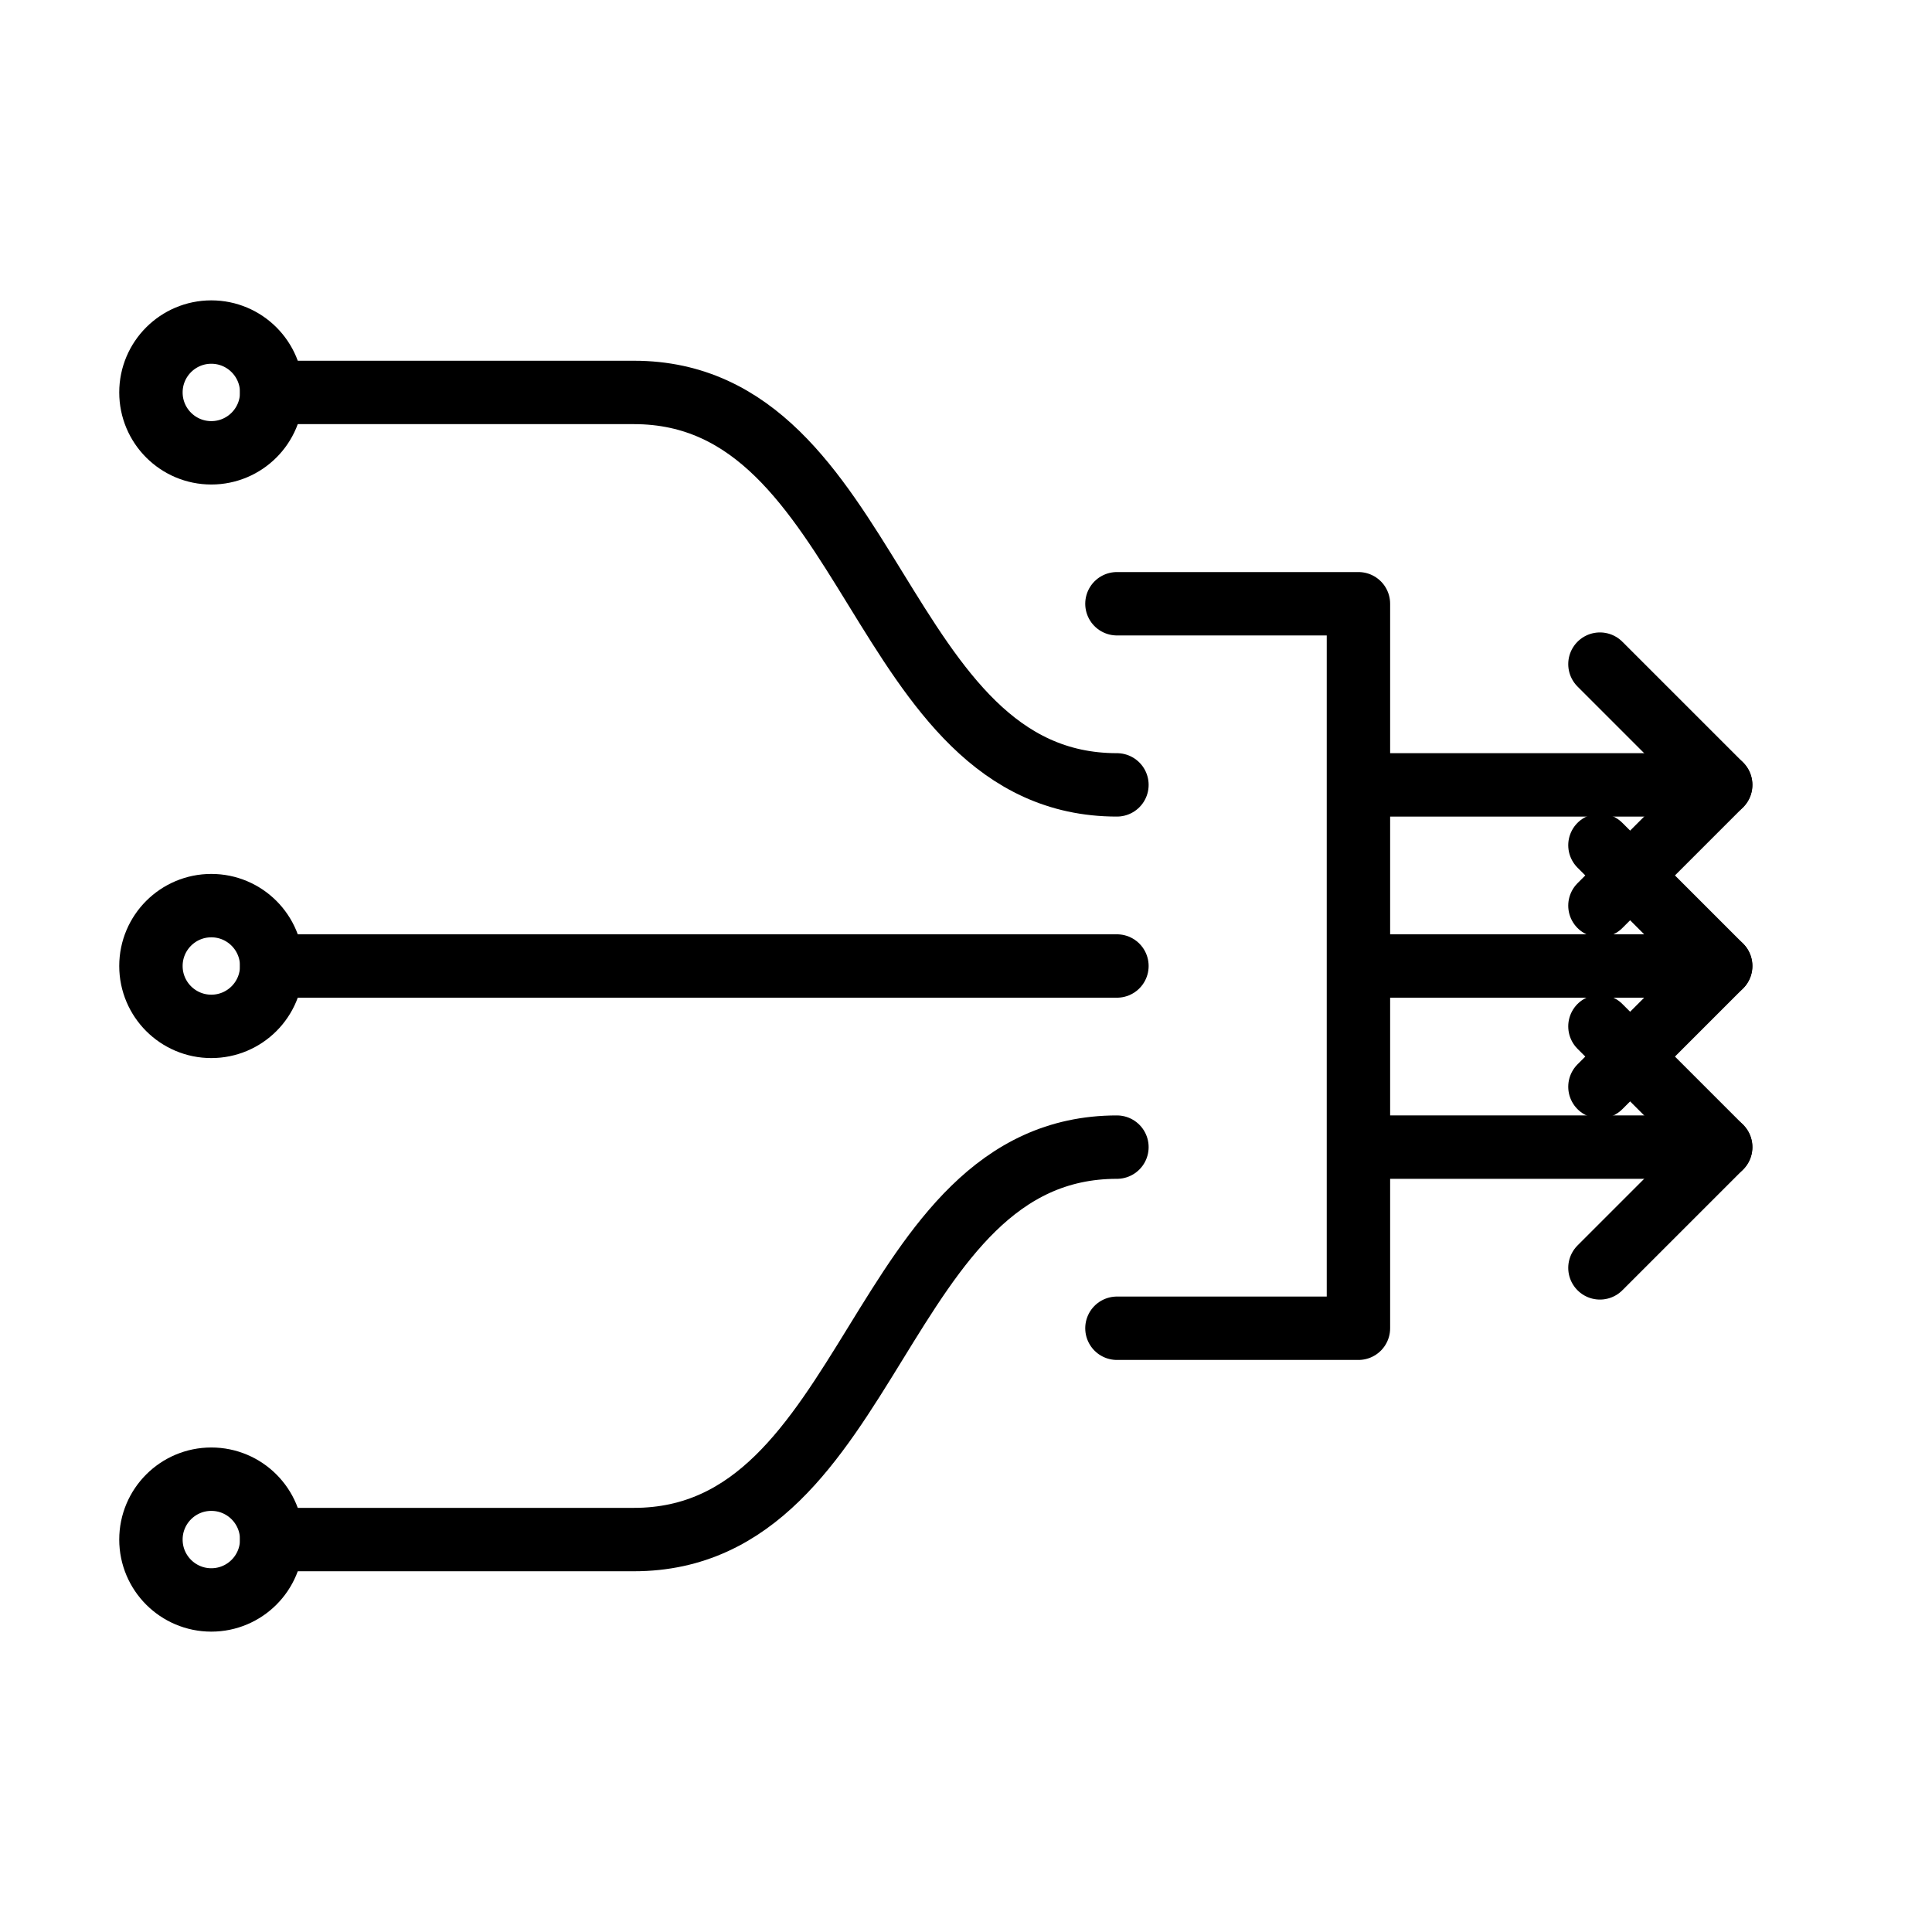
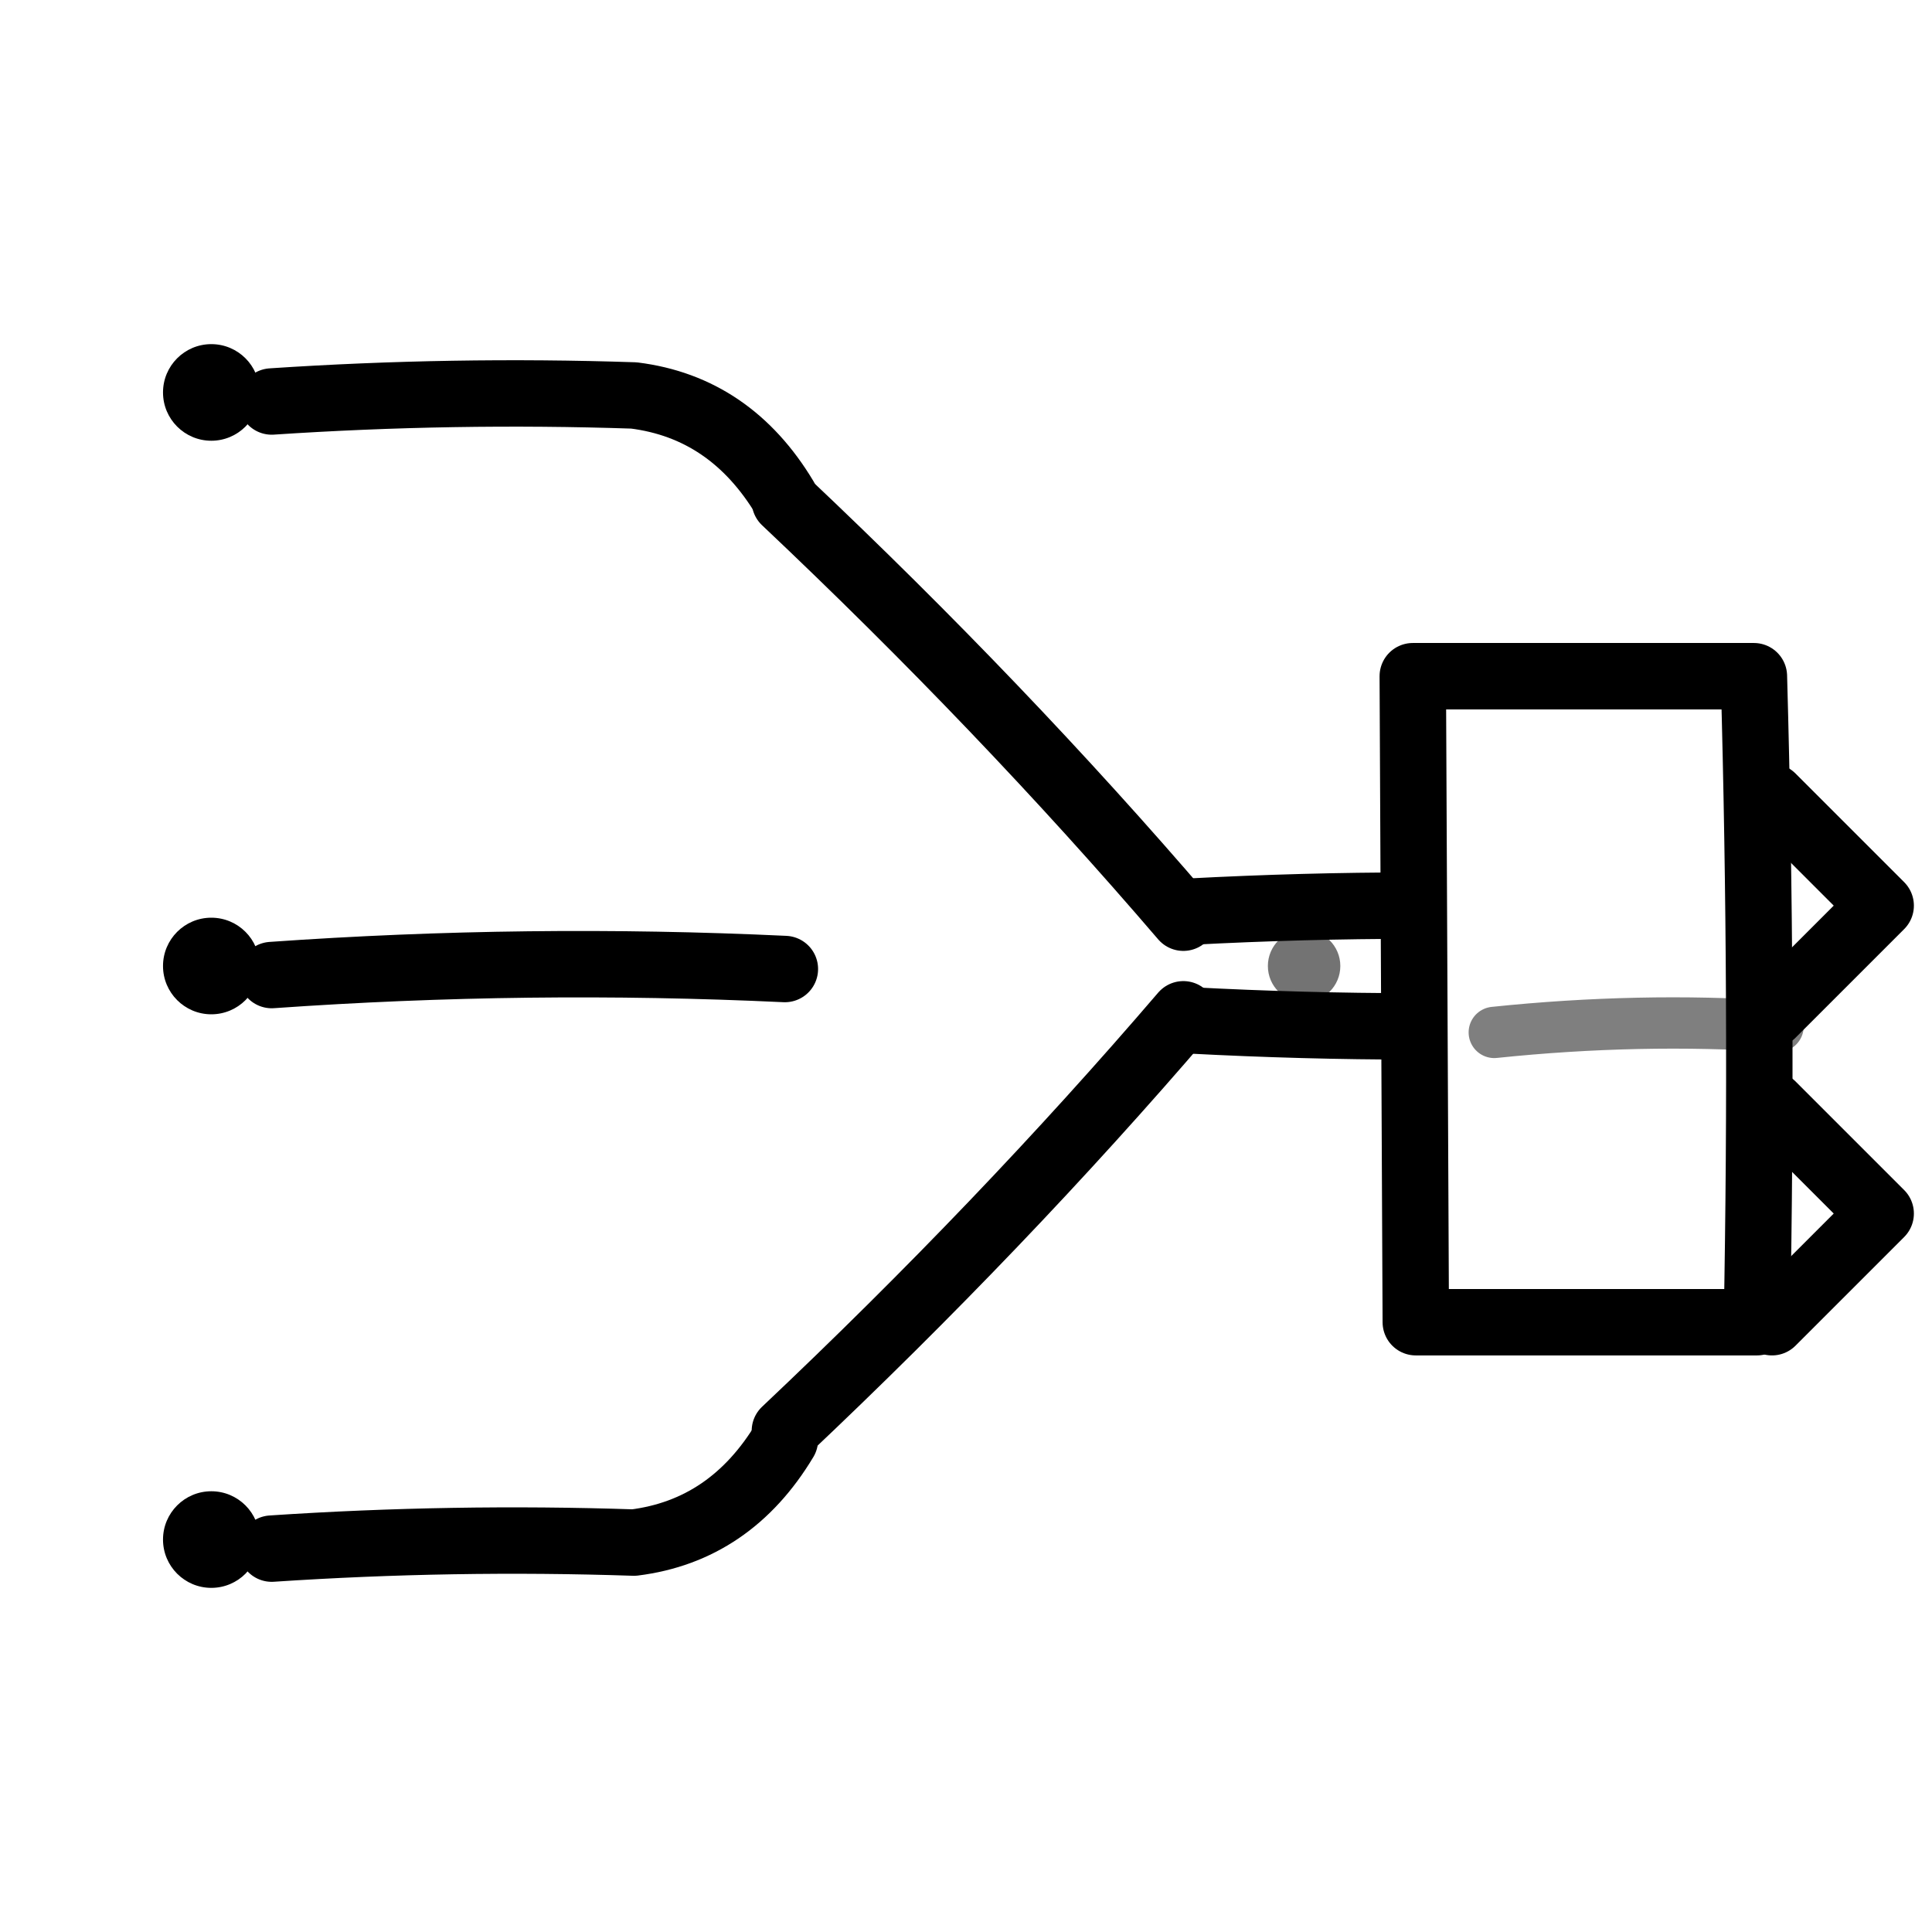
- <svg viewBox="0 0 64 64" fill="none" stroke="currentColor" stroke-width="2.1" stroke-linecap="round" stroke-linejoin="round">
-   <circle cx="7" cy="13" r="2" />
-   <circle cx="7" cy="32" r="2" />
-   <circle cx="7" cy="51" r="2" />
-   <path d="M9 13h12c8 0 8 13 16 13M9 32h28M9 51h12c8 0 8-13 16-13" />
-   <path d="M37 20h8v24h-8M45 26h12M45 32h12M45 38h12" />
-   <path d="M53 22l4 4-4 4M53 28l4 4-4 4M53 34l4 4-4 4" />
+ <svg class="a-funnel" viewBox="0 0 64 64" fill="none" stroke="currentColor" stroke-width="2.2" stroke-linecap="round" stroke-linejoin="round">
+   <circle cx="7" cy="13" r="1.6" fill="currentColor" stroke="none" />
+   <circle cx="7" cy="32" r="1.6" fill="currentColor" stroke="none" />
+   <circle cx="7" cy="51" r="1.6" fill="currentColor" stroke="none" />
+   <path d="M9 13.3q6-.4 12-.2 3.2.4 5 3.4" pathLength="100" />
+   <path d="M9 32.3q8.5-.6 17-.2" pathLength="100" />
+   <path d="M9 51.3q6-.4 12-.2 3.2-.4 5-3.4" pathLength="100" />
+   <path d="M26 16.6q7.2 6.8 13.2 13.8" pathLength="100" />
+   <path d="M26 47.4q7.2-6.8 13.2-13.8" pathLength="100" />
+   <path d="M39.4 30.2q3.8-.2 7.4-.2" pathLength="100" />
+   <path d="M39.4 33.8q3.8.2 7.4.2" pathLength="100" />
+   <path d="M46.8 22.4h11.3q.3 10.7.1 21.4H46.9z" pathLength="100" />
+   <path d="M49.5 34.2q4.8-.5 9.4-.2" opacity=".5" stroke-width="1.7" pathLength="100" />
+   <circle class="drip" cx="43.2" cy="32" r="1.2" fill="currentColor" stroke="none" opacity=".55" />
+   <path d="M58.7 26.4l3.6 3.6-3.6 3.6" pathLength="100" />
+   <path d="M58.7 36.6l3.6 3.6-3.6 3.6" pathLength="100" />
</svg>
